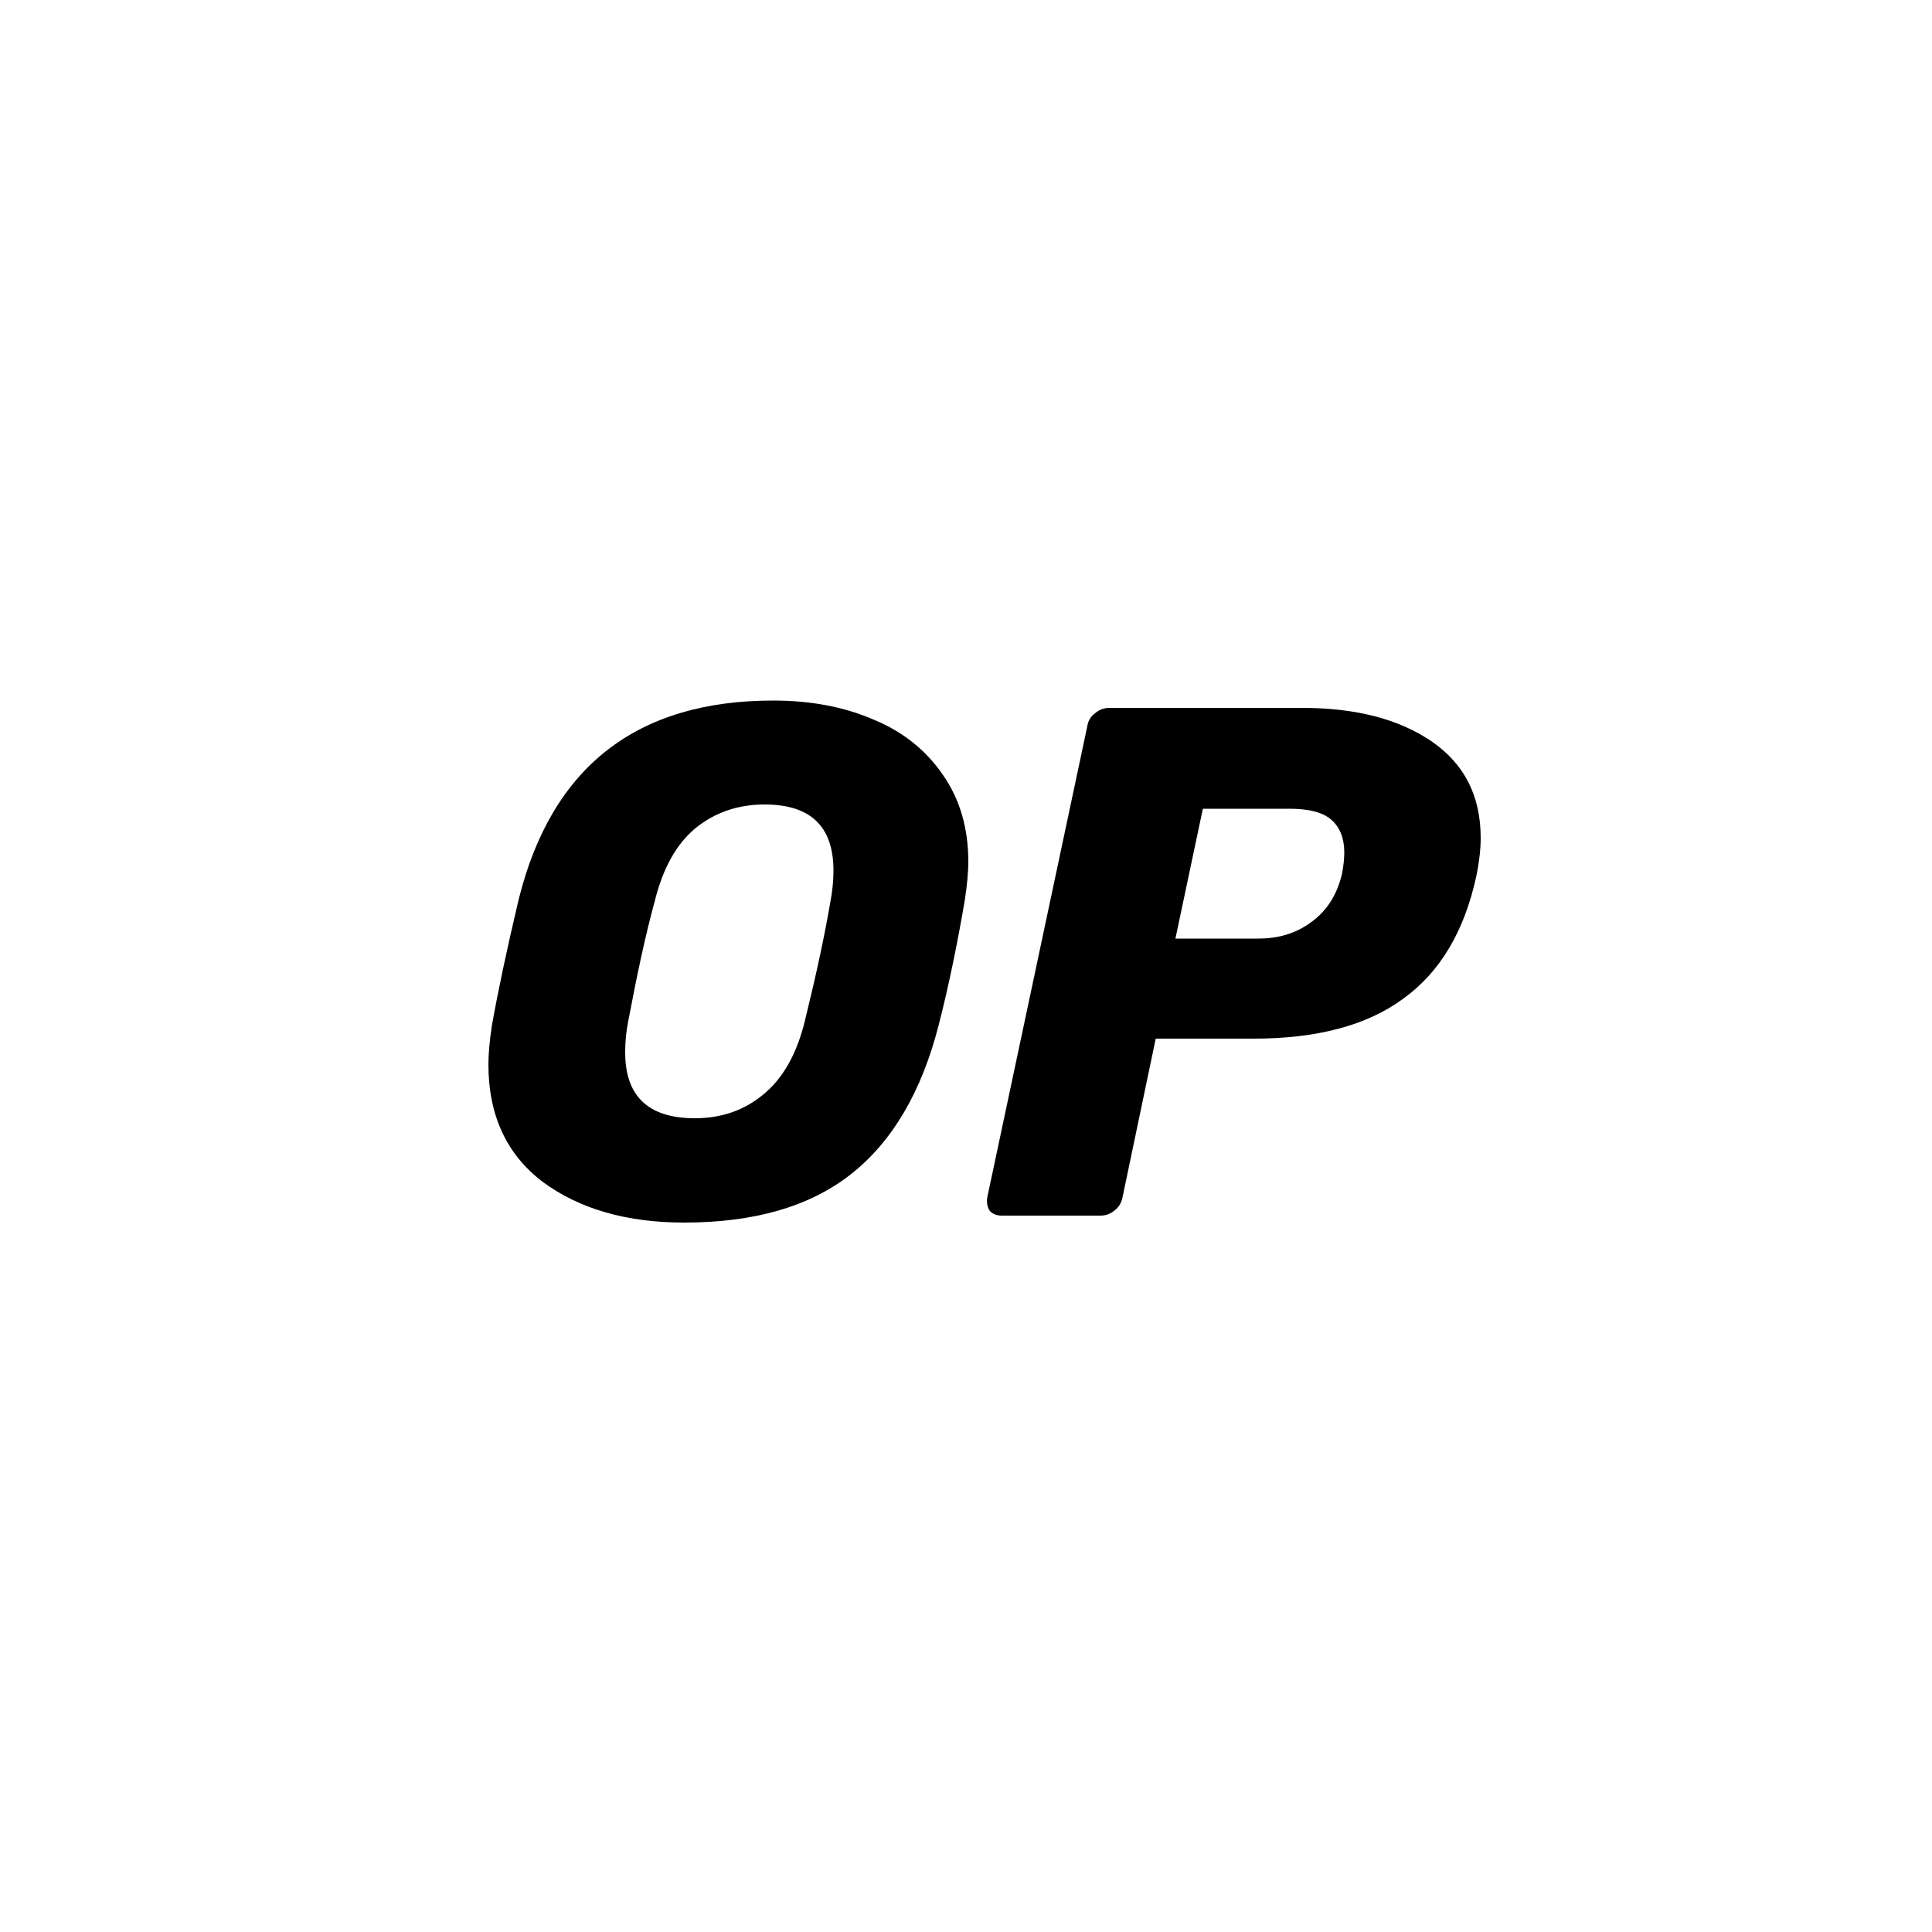
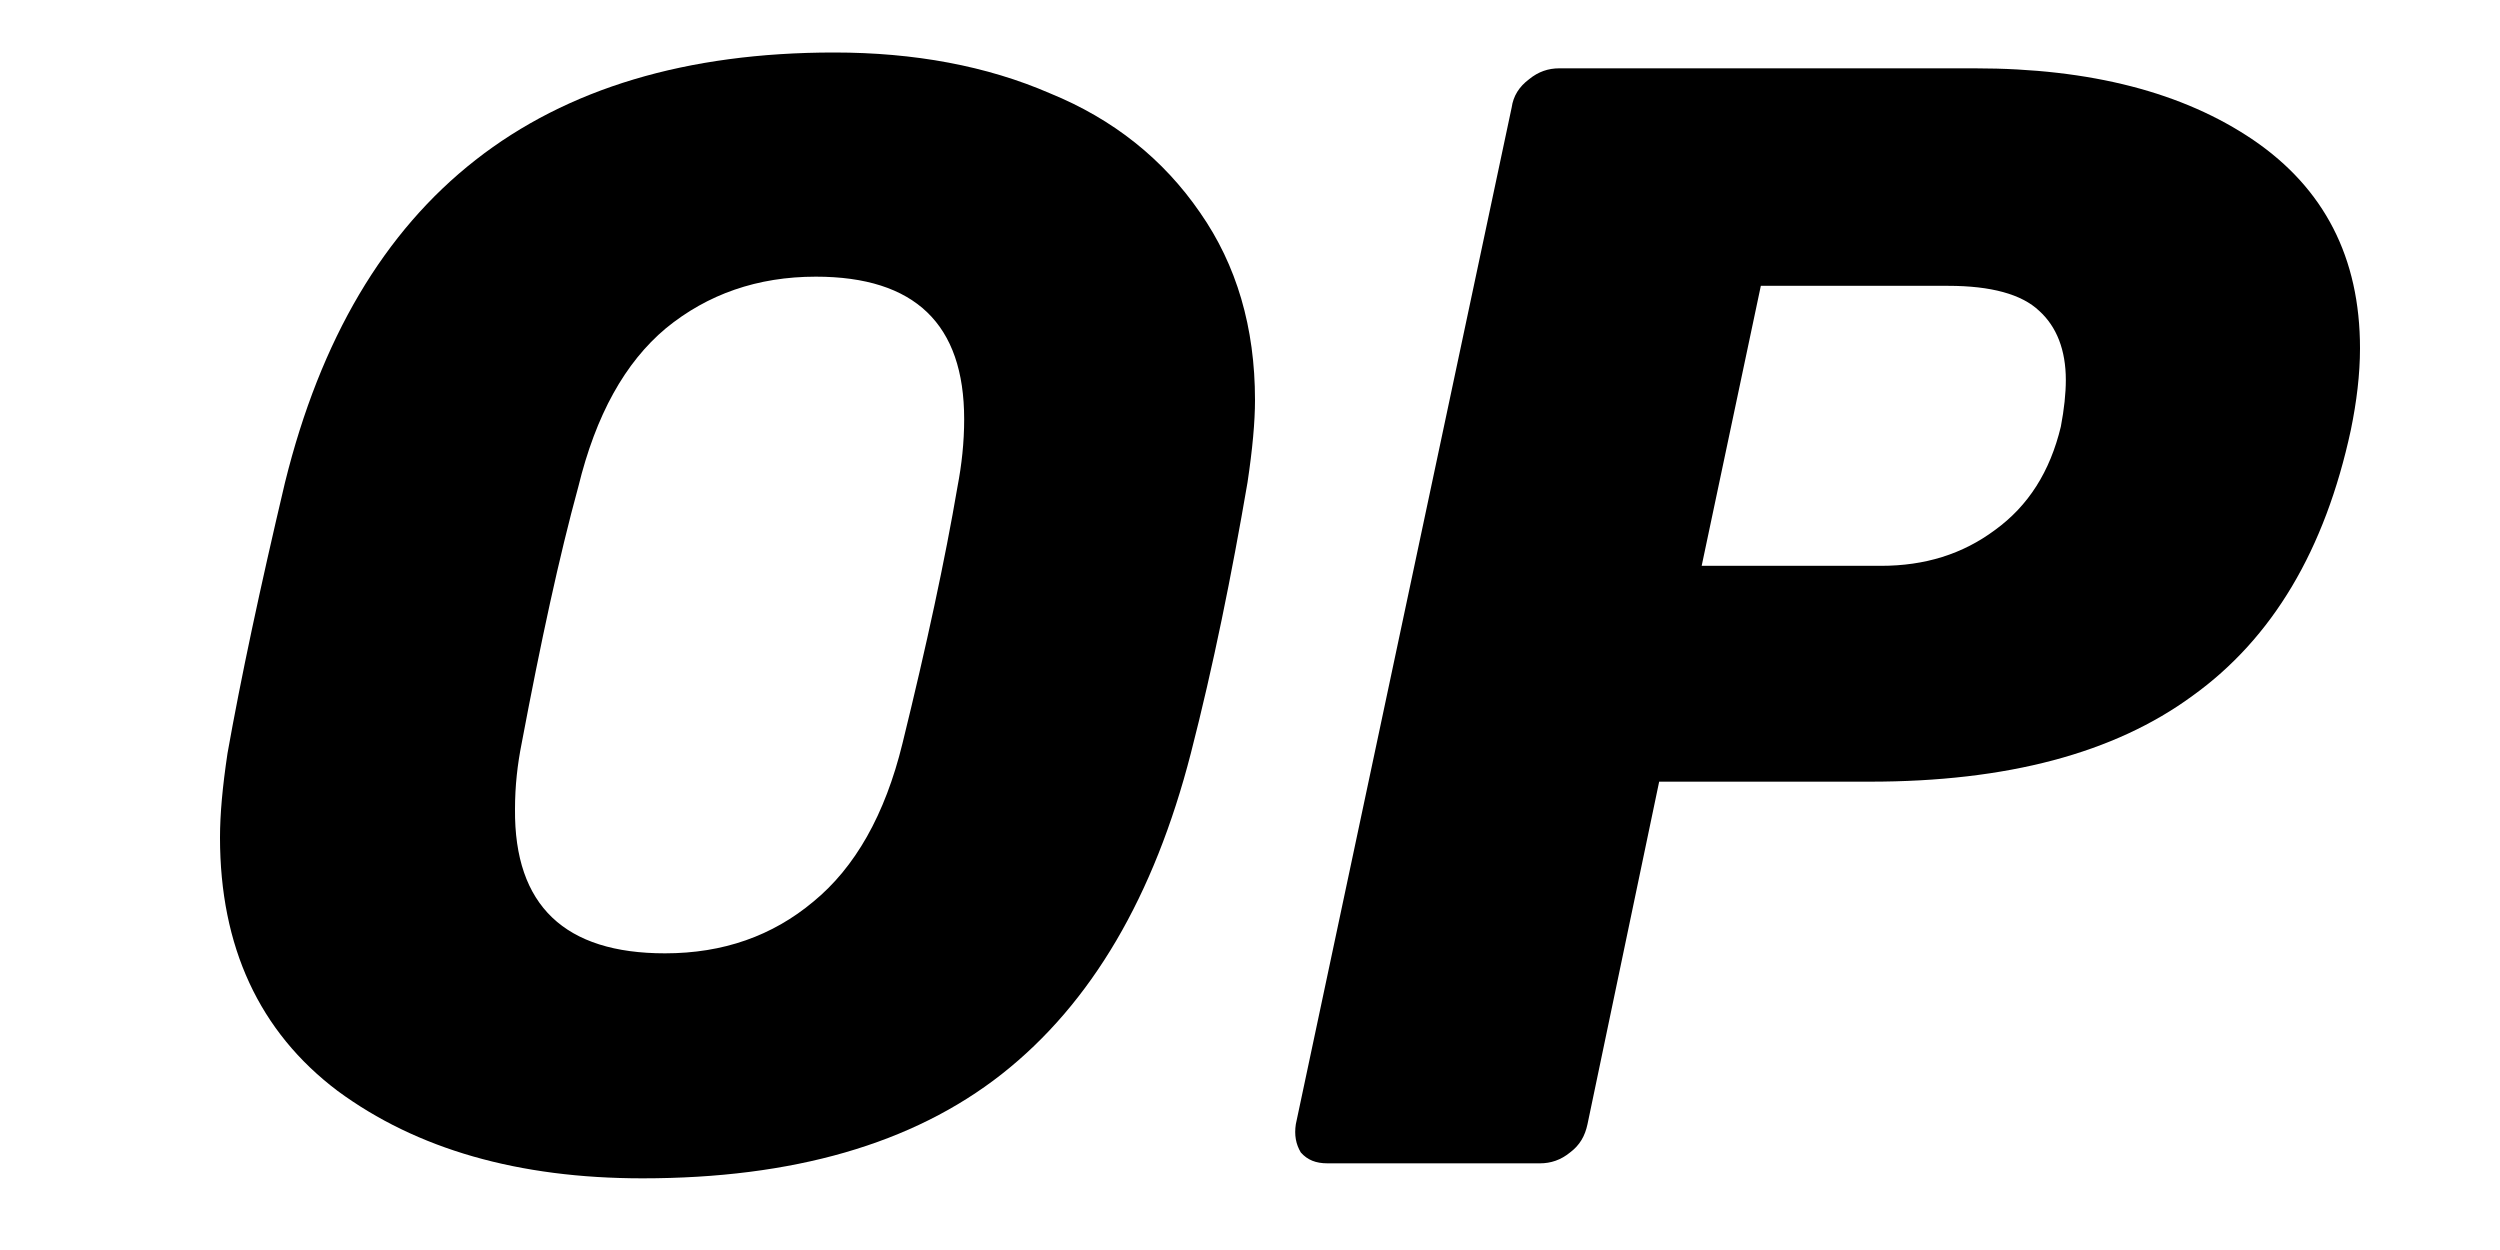
- <svg xmlns="http://www.w3.org/2000/svg" viewBox="0 0 20 20">
+ <svg xmlns="http://www.w3.org/2000/svg" viewBox="4 7 12 6">
  <path d="M7.084 12.656C6.488 12.656 6 12.516 5.62 12.236C5.244 11.952 5.056 11.544 5.056 11.02C5.056 10.908 5.068 10.776 5.092 10.616C5.156 10.256 5.248 9.824 5.368 9.316C5.708 7.94 6.588 7.252 8.004 7.252C8.388 7.252 8.736 7.316 9.04 7.448C9.344 7.572 9.584 7.764 9.76 8.02C9.936 8.272 10.024 8.572 10.024 8.92C10.024 9.024 10.012 9.156 9.988 9.316C9.912 9.76 9.824 10.196 9.716 10.616C9.54 11.3 9.24 11.816 8.808 12.156C8.38 12.492 7.804 12.656 7.084 12.656ZM7.192 11.576C7.472 11.576 7.708 11.492 7.904 11.328C8.104 11.164 8.248 10.912 8.332 10.568C8.448 10.096 8.536 9.688 8.596 9.336C8.616 9.232 8.628 9.124 8.628 9.012C8.628 8.556 8.392 8.328 7.916 8.328C7.636 8.328 7.396 8.412 7.196 8.576C7 8.74 6.86 8.992 6.776 9.336C6.684 9.672 6.596 10.08 6.504 10.568C6.484 10.668 6.472 10.772 6.472 10.884C6.468 11.348 6.712 11.576 7.192 11.576Z" />
  <path d="M10.372 12.584C10.316 12.584 10.276 12.568 10.244 12.532C10.22 12.492 10.212 12.448 10.22 12.396L11.256 7.516C11.264 7.46 11.292 7.416 11.34 7.38C11.384 7.344 11.432 7.328 11.484 7.328H13.48C14.036 7.328 14.48 7.444 14.816 7.672C15.156 7.904 15.328 8.236 15.328 8.672C15.328 8.796 15.312 8.928 15.284 9.064C15.16 9.64 14.908 10.064 14.524 10.34C14.148 10.616 13.632 10.752 12.976 10.752H11.964L11.62 12.396C11.608 12.452 11.584 12.496 11.536 12.532C11.492 12.568 11.444 12.584 11.392 12.584H10.372ZM13.028 9.716C13.24 9.716 13.42 9.66 13.576 9.544C13.736 9.428 13.84 9.264 13.892 9.048C13.908 8.964 13.916 8.888 13.916 8.824C13.916 8.68 13.872 8.568 13.788 8.492C13.704 8.412 13.556 8.372 13.352 8.372H12.452L12.168 9.716H13.028Z" />
</svg>
